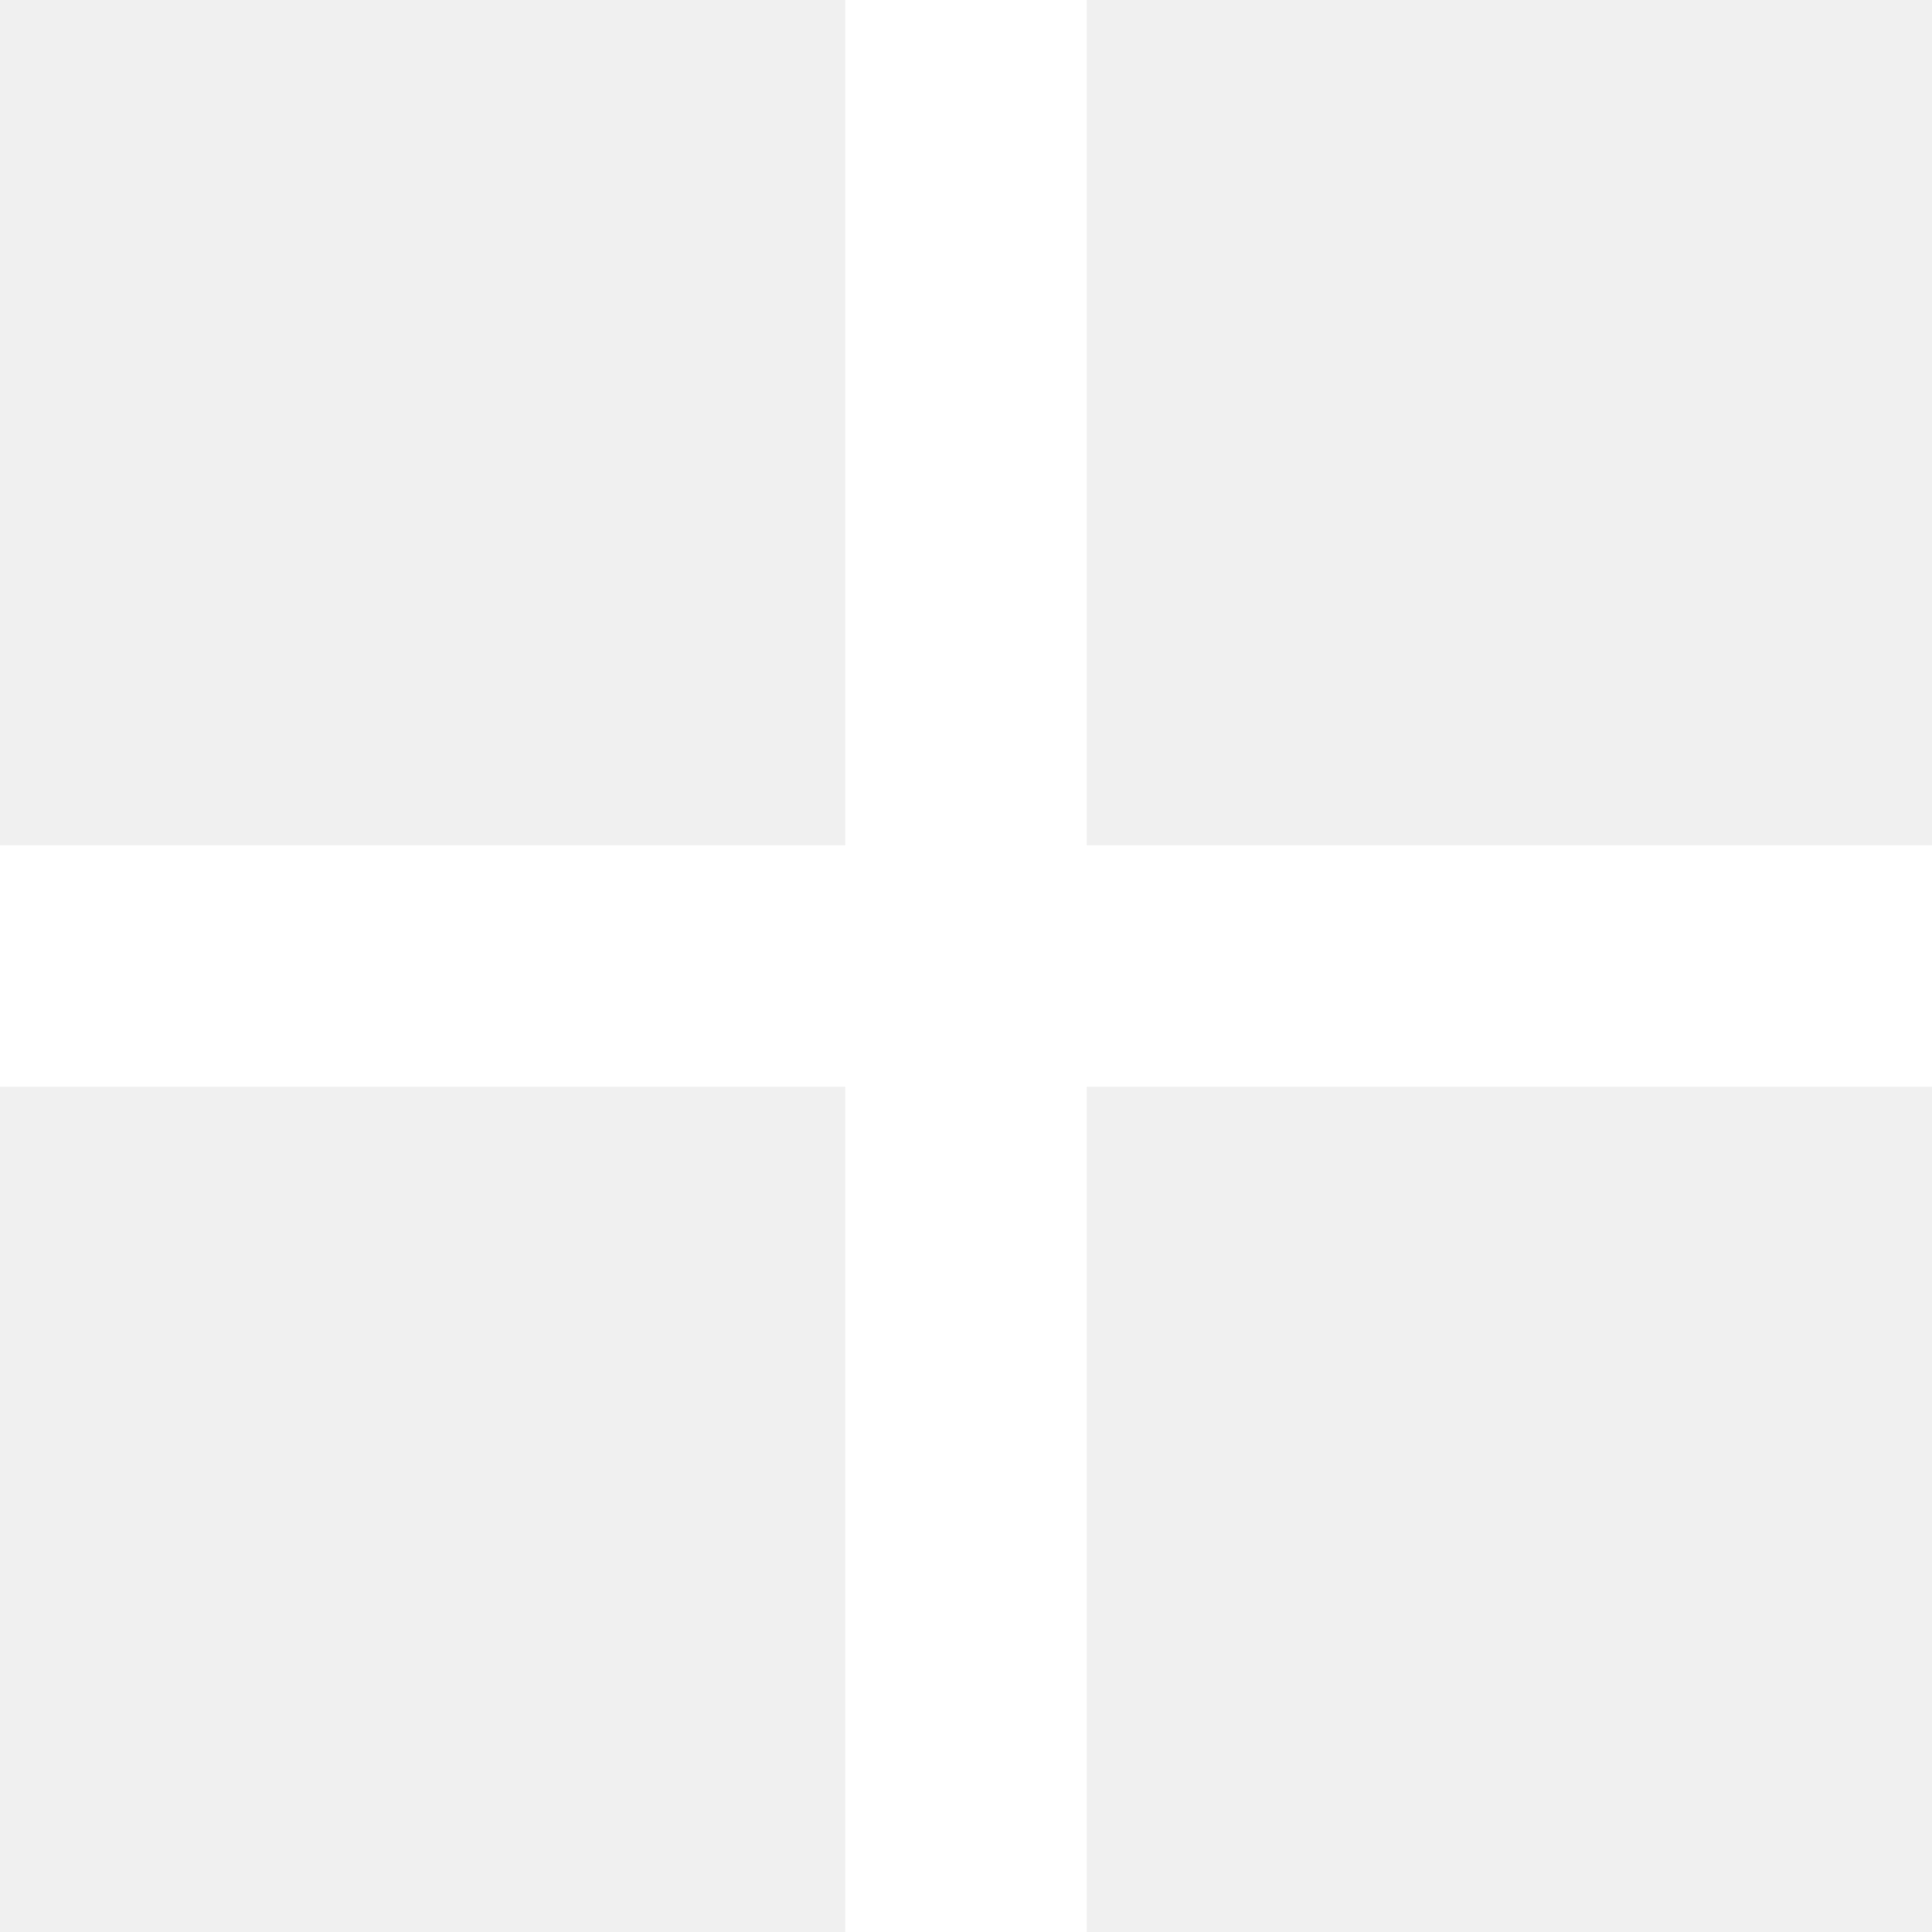
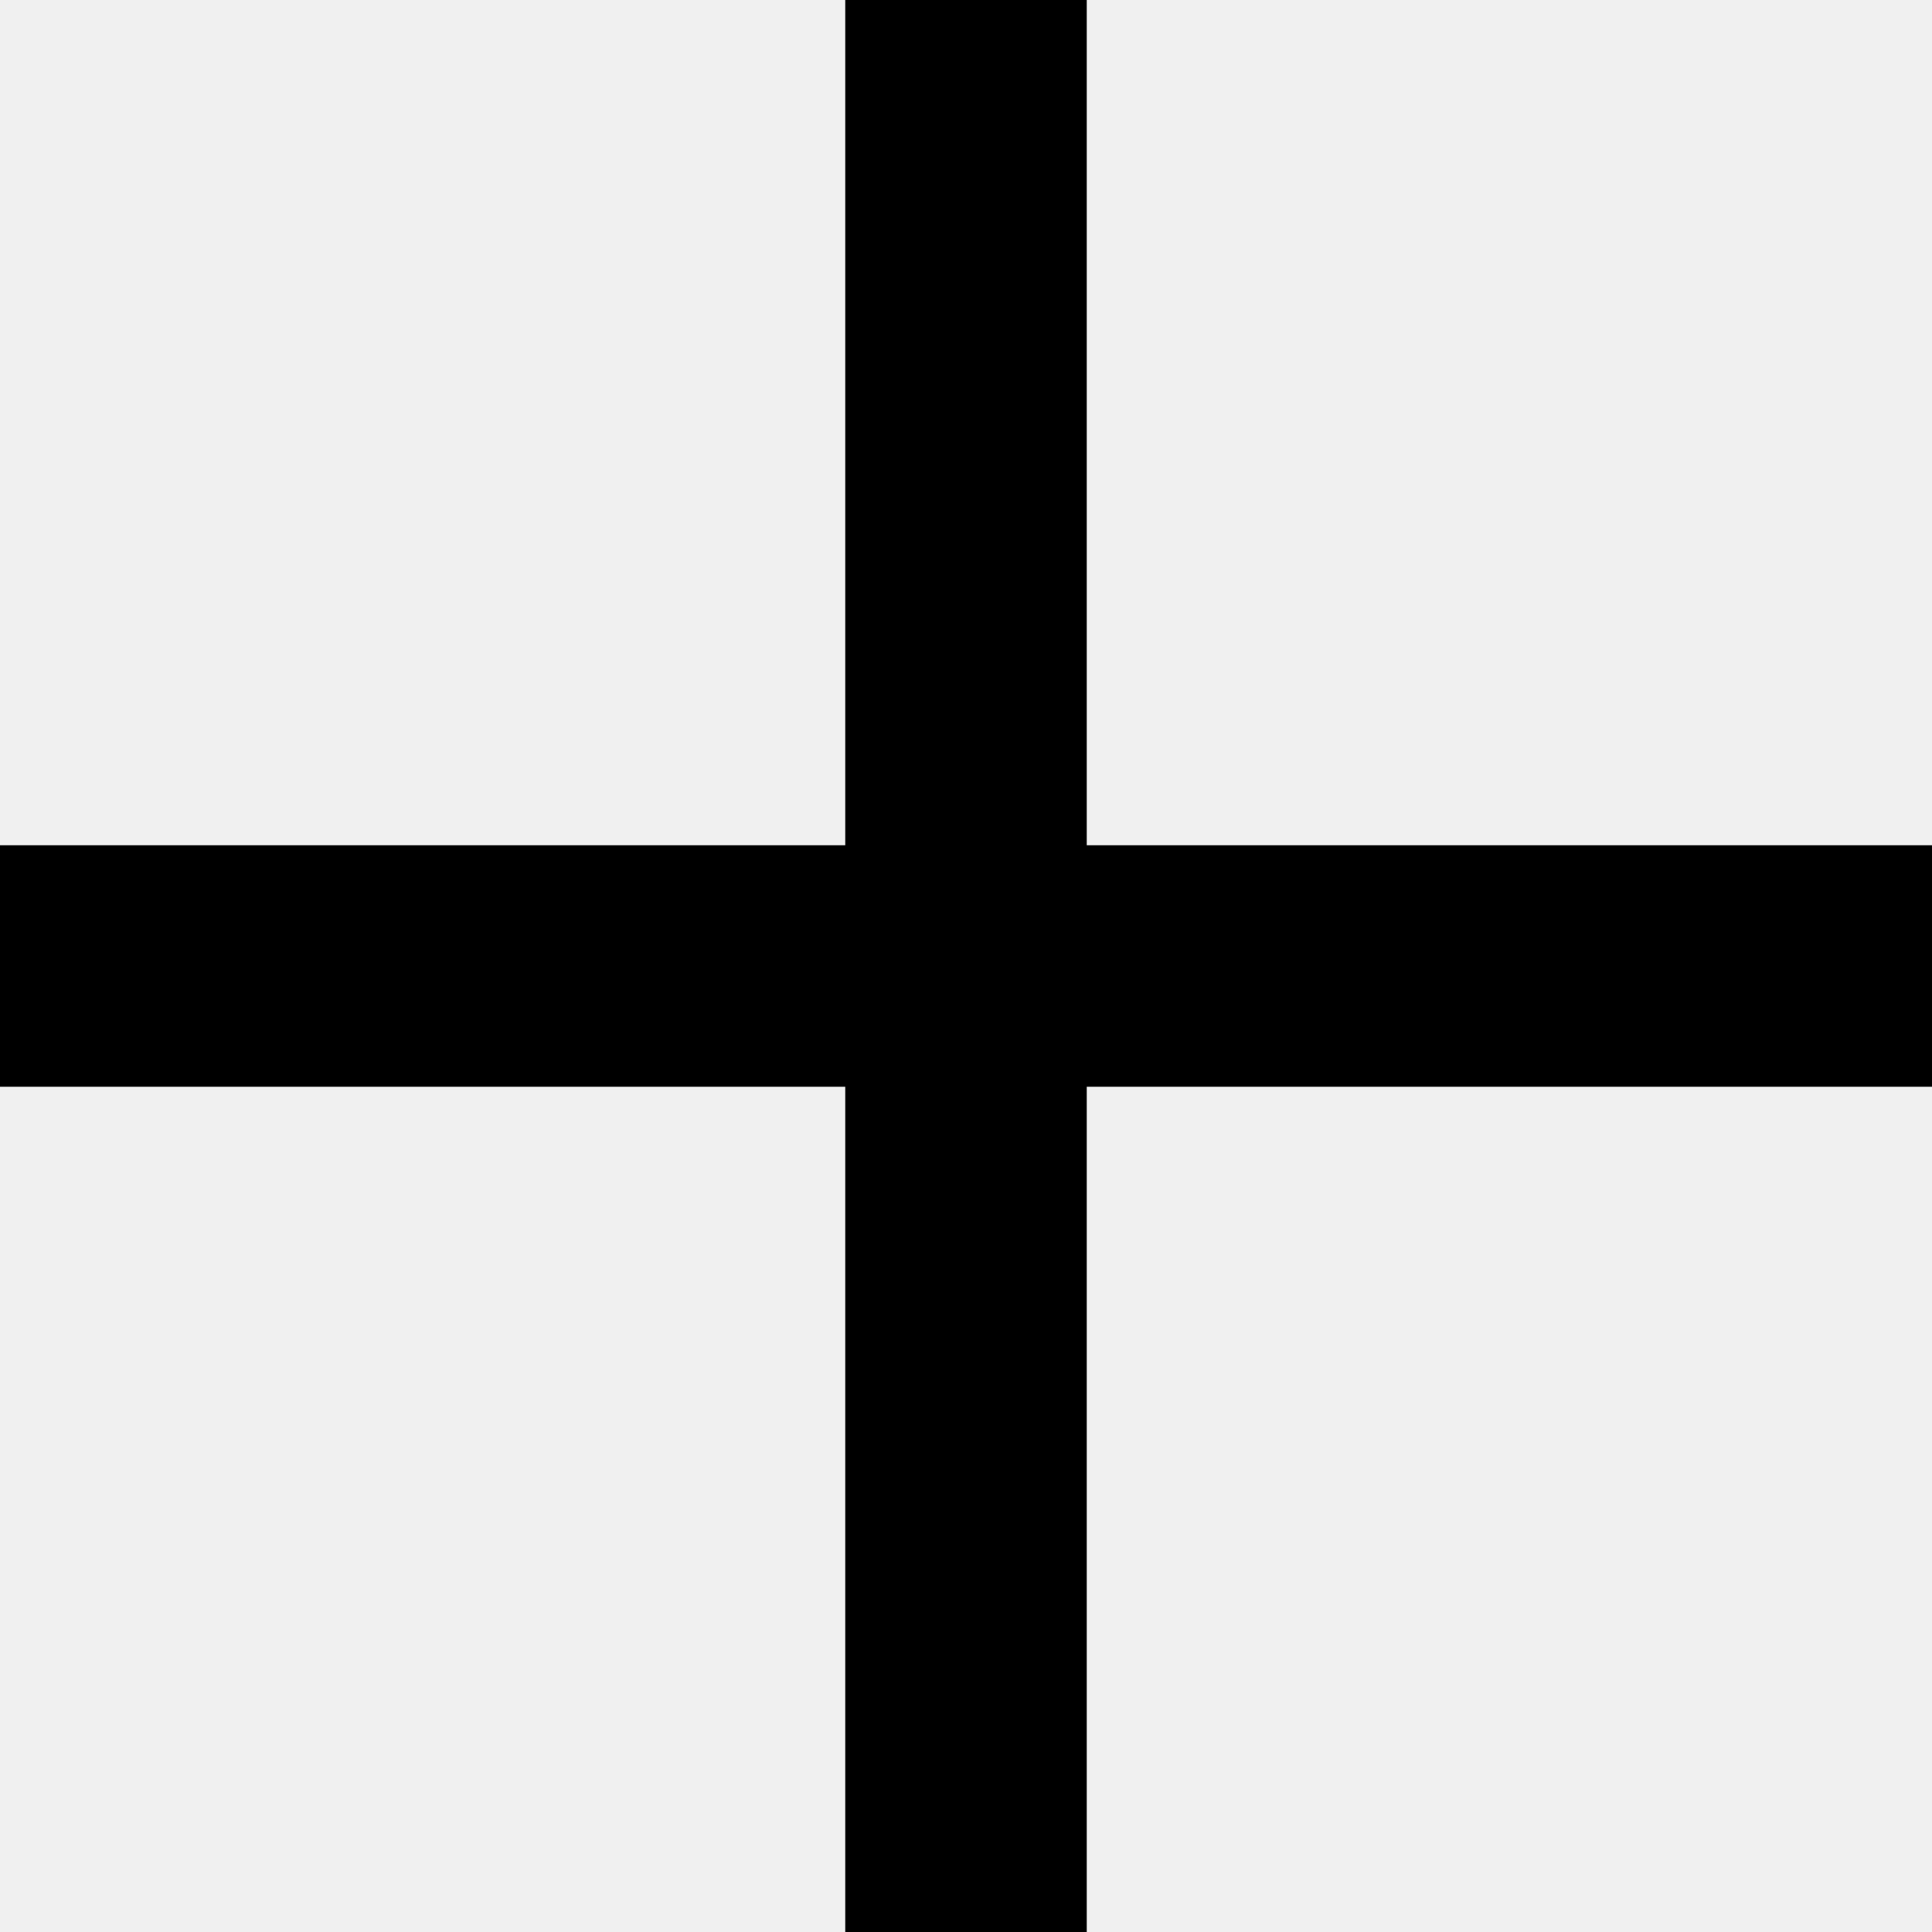
<svg xmlns="http://www.w3.org/2000/svg" width="24" height="24" viewBox="0 0 24 24" fill="none">
-   <rect y="10.5" width="24" height="3" fill="white" />
-   <rect x="13.5" width="24" height="3" transform="rotate(90 13.5 0)" fill="white" />
+   <rect y="10.5" width="24" height="3" fill="currentColor" />
+   <rect x="10.5" y="0" width="3" height="24" fill="currentColor" />
</svg>
